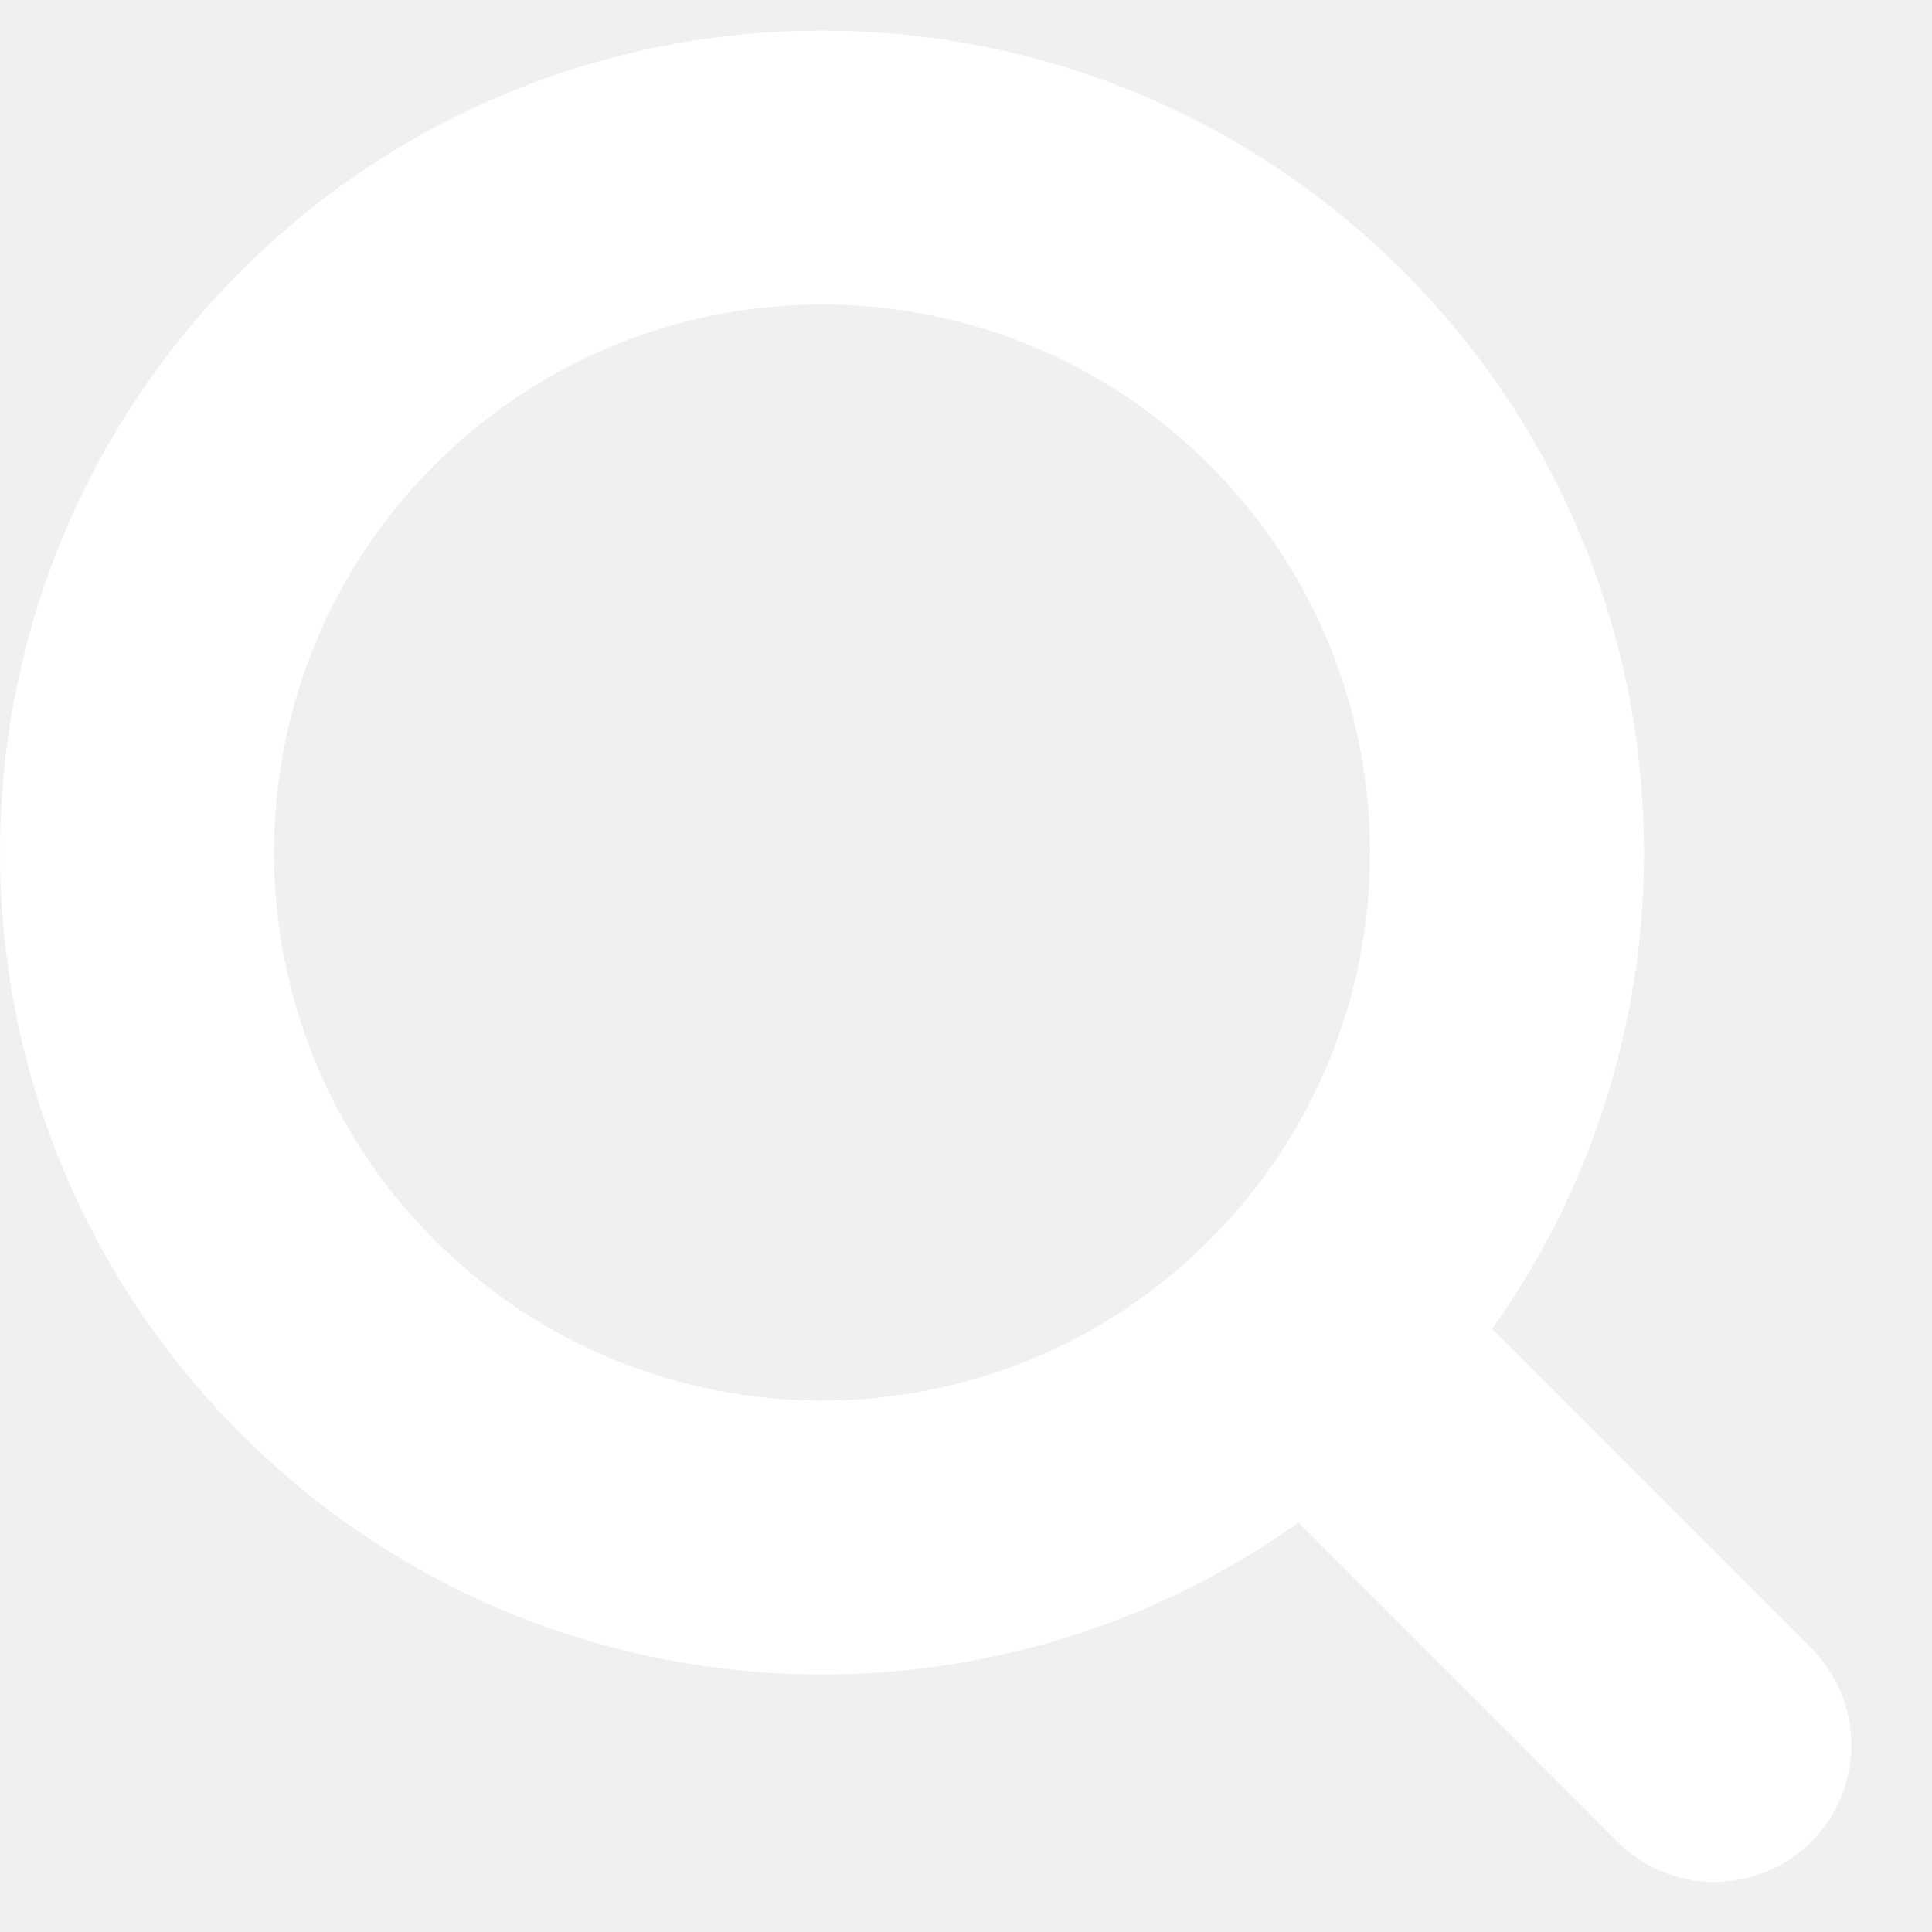
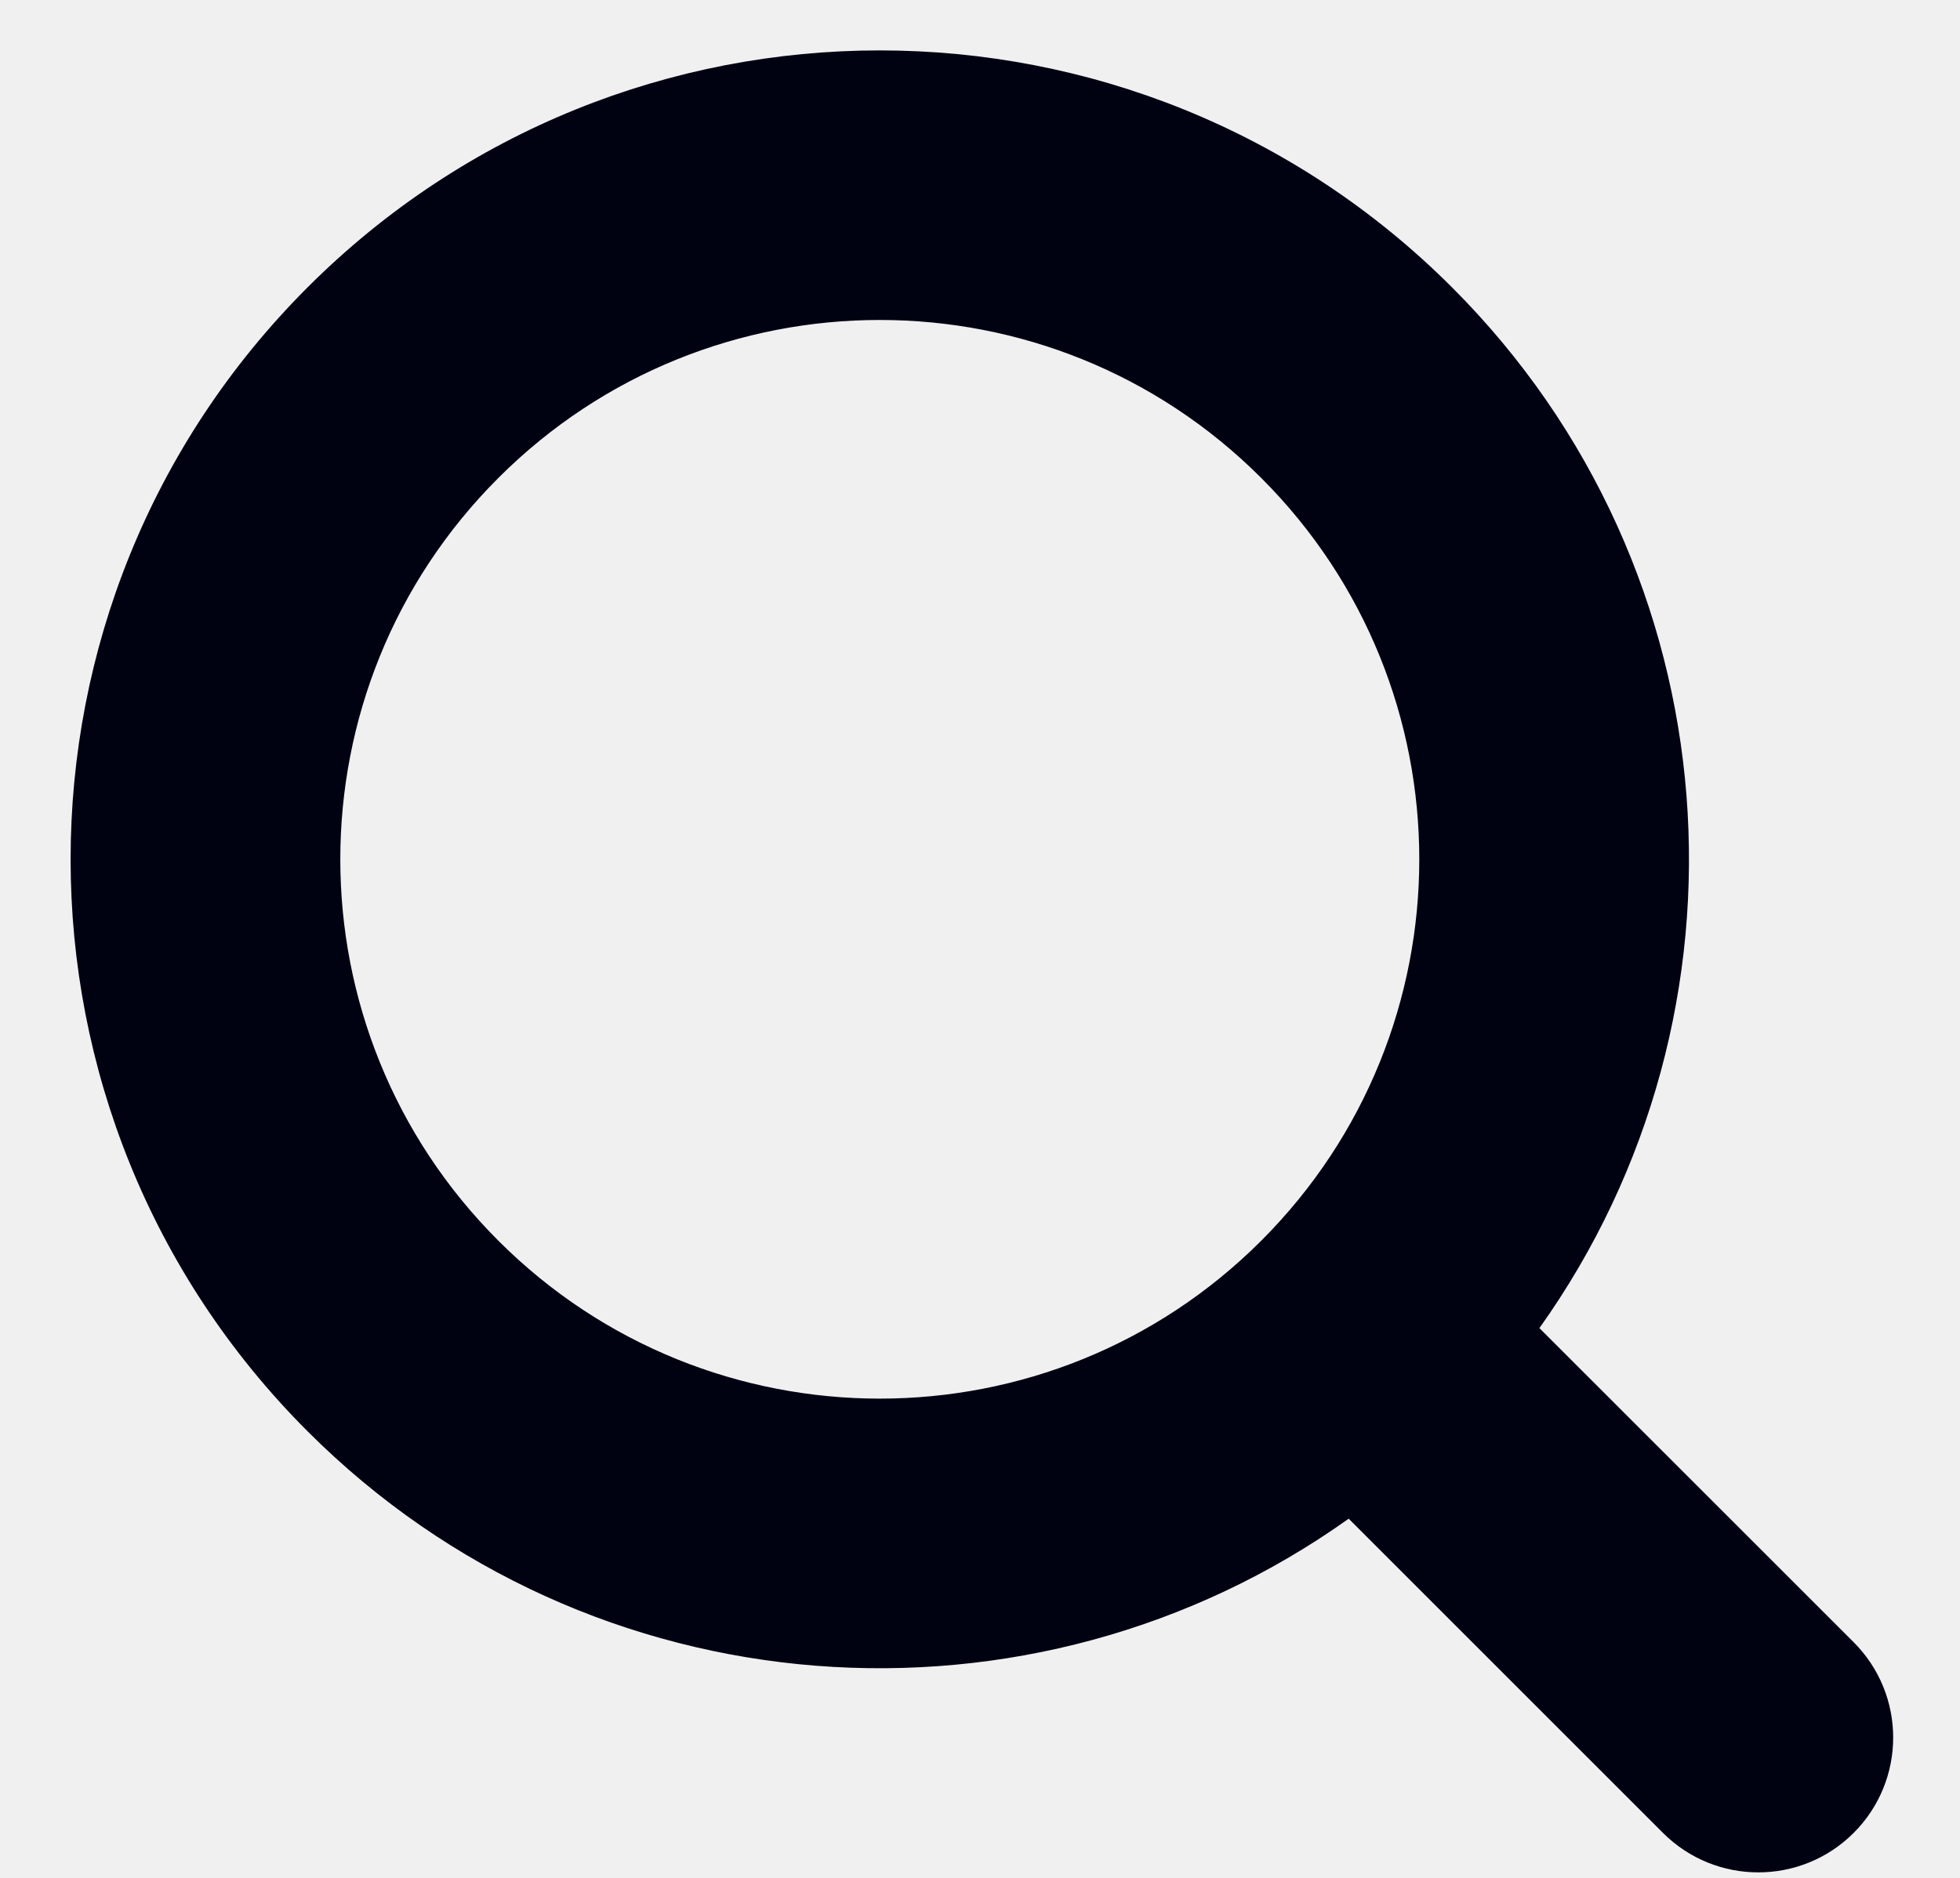
- <svg xmlns="http://www.w3.org/2000/svg" width="22" height="22" viewBox="0 0 22 22" fill="none">
-   <path d="M16.787 14.987L16.663 15.159L16.813 15.309L20.448 18.944C20.959 19.456 20.959 20.285 20.448 20.796C19.937 21.307 19.108 21.307 18.596 20.796L14.962 17.161L14.812 17.011L14.639 17.134C11.081 19.669 6.11 19.341 2.919 16.149C-0.639 12.592 -0.639 6.824 2.919 3.267C6.476 -0.291 12.244 -0.291 15.802 3.267C18.993 6.458 19.322 11.429 16.787 14.987ZM13.95 14.298C16.485 11.763 16.485 7.653 13.95 5.118C11.415 2.583 7.305 2.583 4.771 5.118C2.236 7.653 2.236 11.763 4.771 14.298C7.305 16.833 11.415 16.833 13.95 14.298Z" fill="white" stroke="white" stroke-width="0.501" />
+ <svg xmlns="http://www.w3.org/2000/svg" width="24" height="23" viewBox="0 0 24 23" fill="none">
+   <path d="M18.646 16.121L18.523 16.294L18.673 16.444L22.521 20.291C23.068 20.838 23.068 21.725 22.521 22.272C21.974 22.819 21.087 22.819 20.54 22.272L16.692 18.424L16.542 18.274L16.369 18.397C12.598 21.085 7.327 20.737 3.944 17.354C0.172 13.582 0.172 7.467 3.944 3.696C7.715 -0.075 13.831 -0.075 17.602 3.696C20.986 7.079 21.334 12.349 18.646 16.121ZM15.621 15.373C18.299 12.695 18.299 8.354 15.621 5.677C12.944 2.999 8.602 2.999 5.925 5.677C3.247 8.354 3.247 12.695 5.925 15.373C8.602 18.05 12.944 18.05 15.621 15.373Z" fill="#000212" stroke="#000212" stroke-width="0.501" />
</svg>
